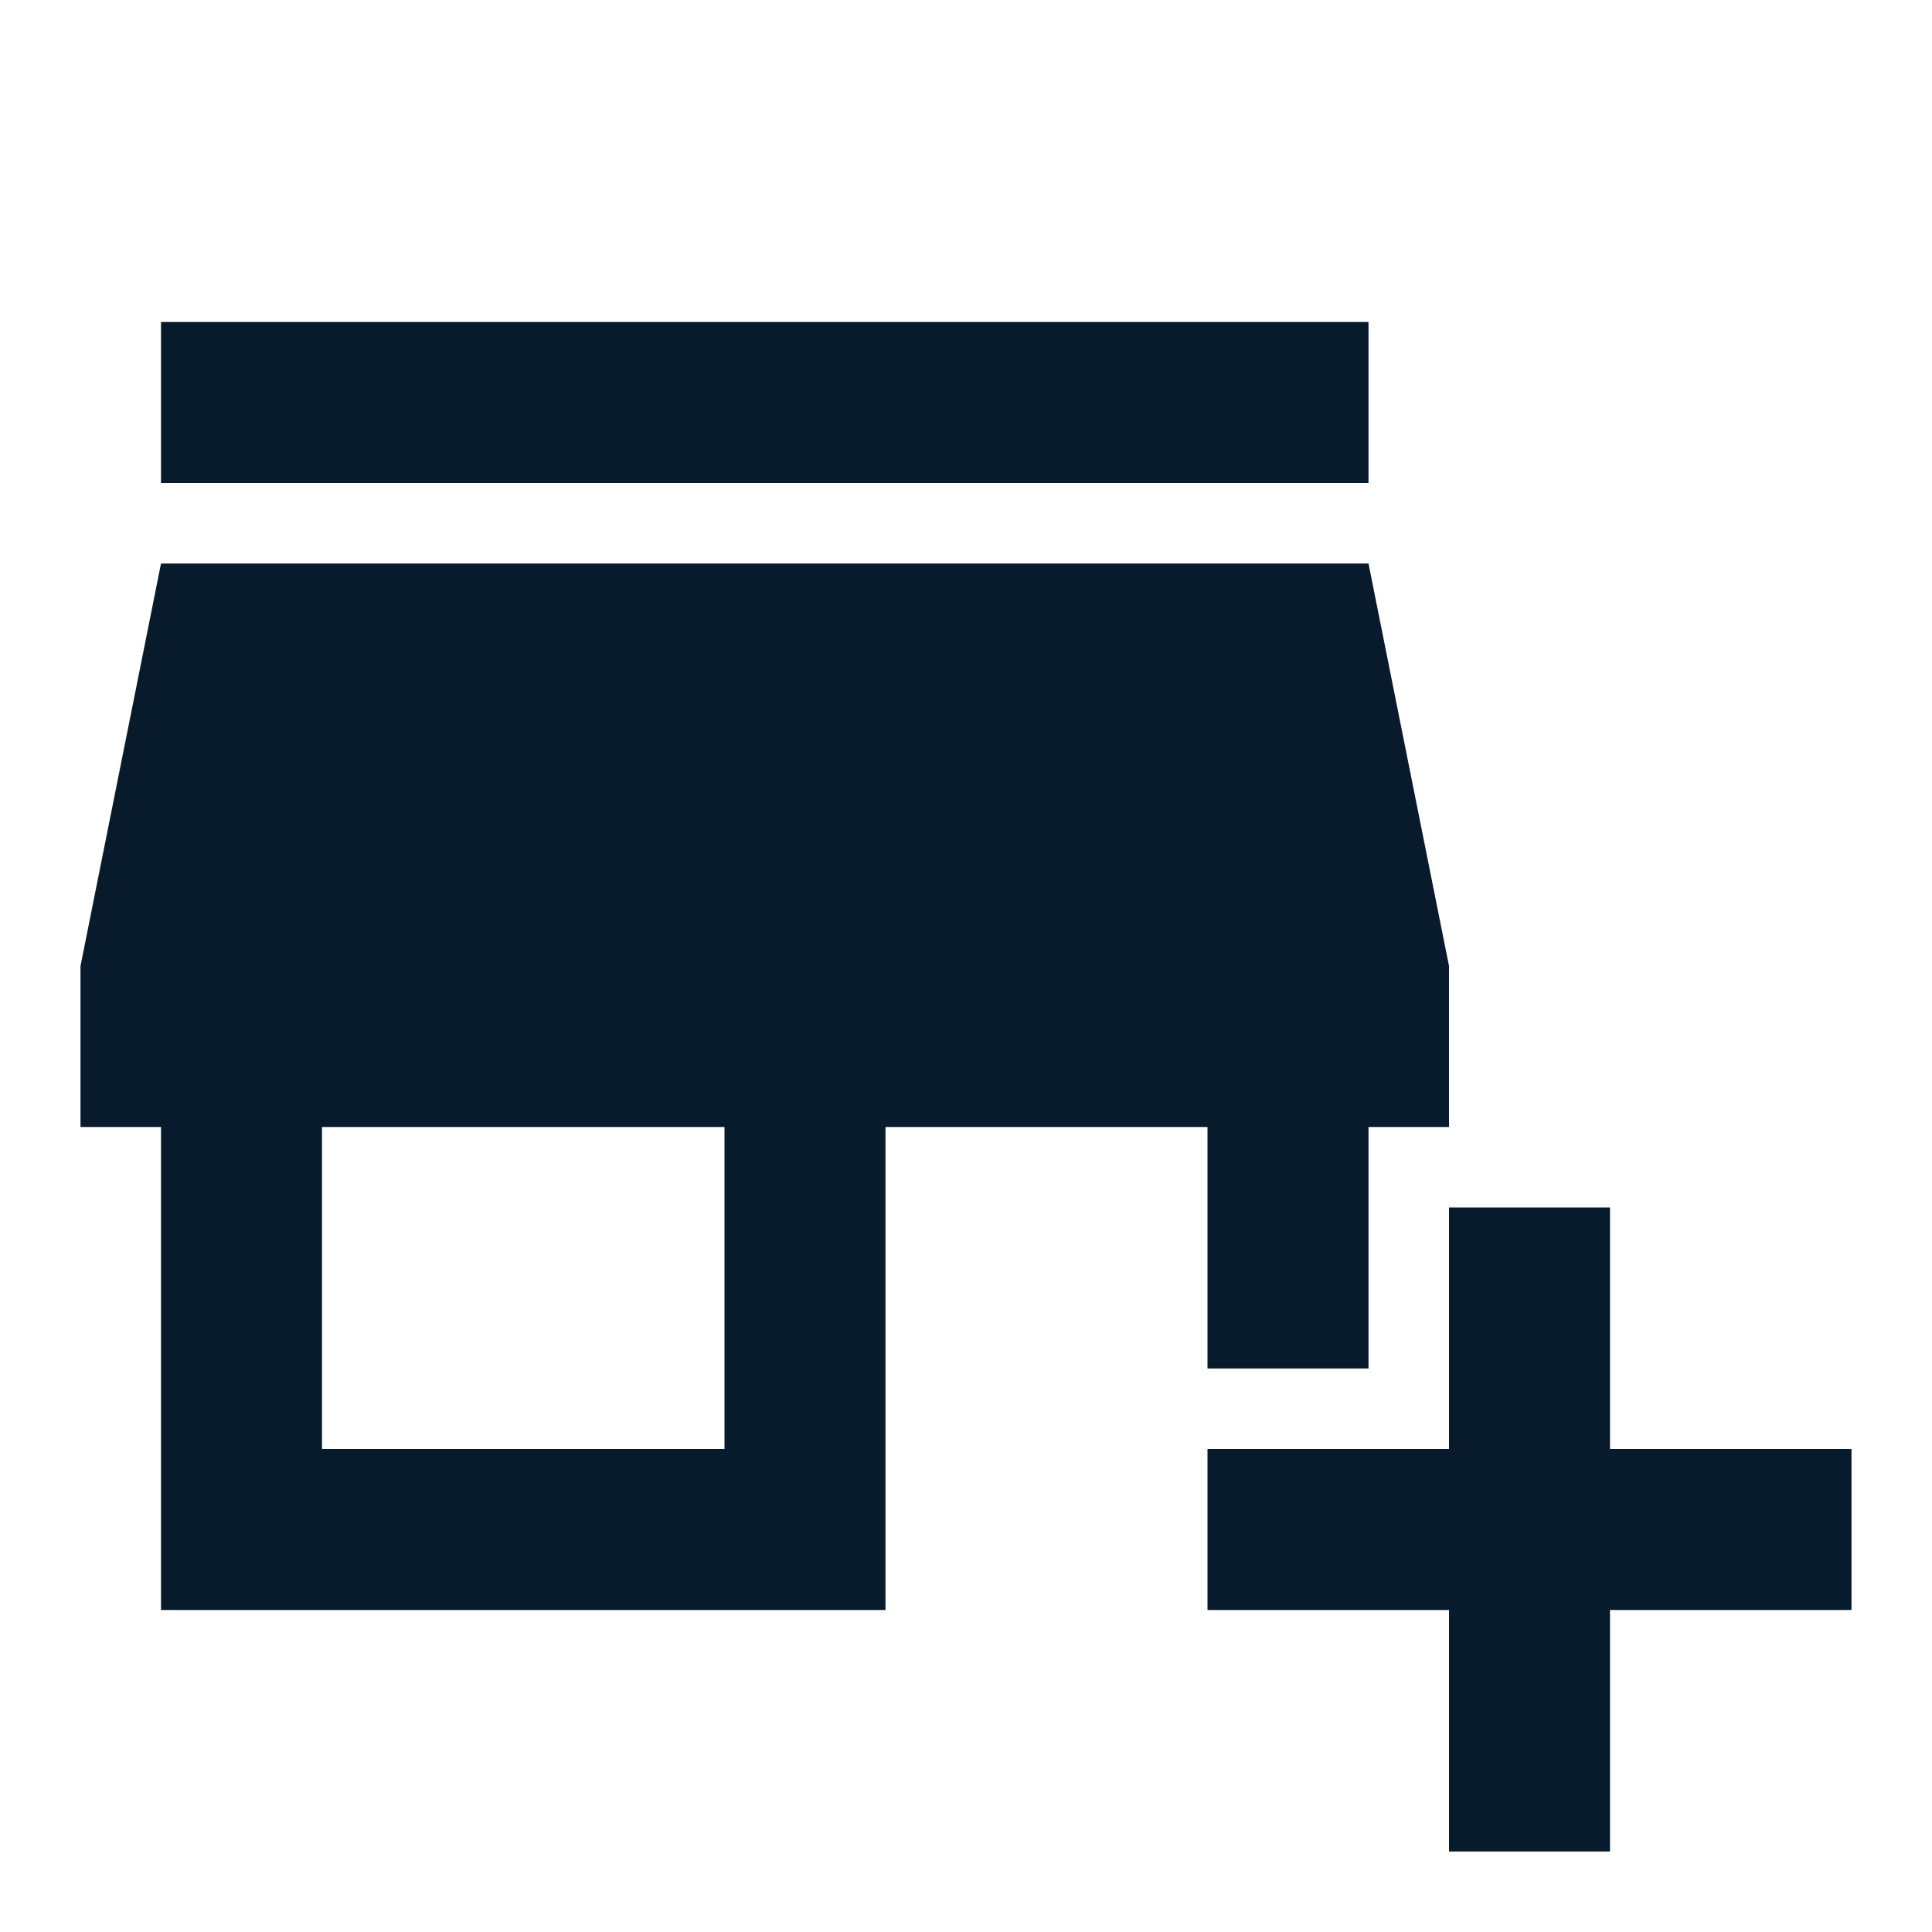
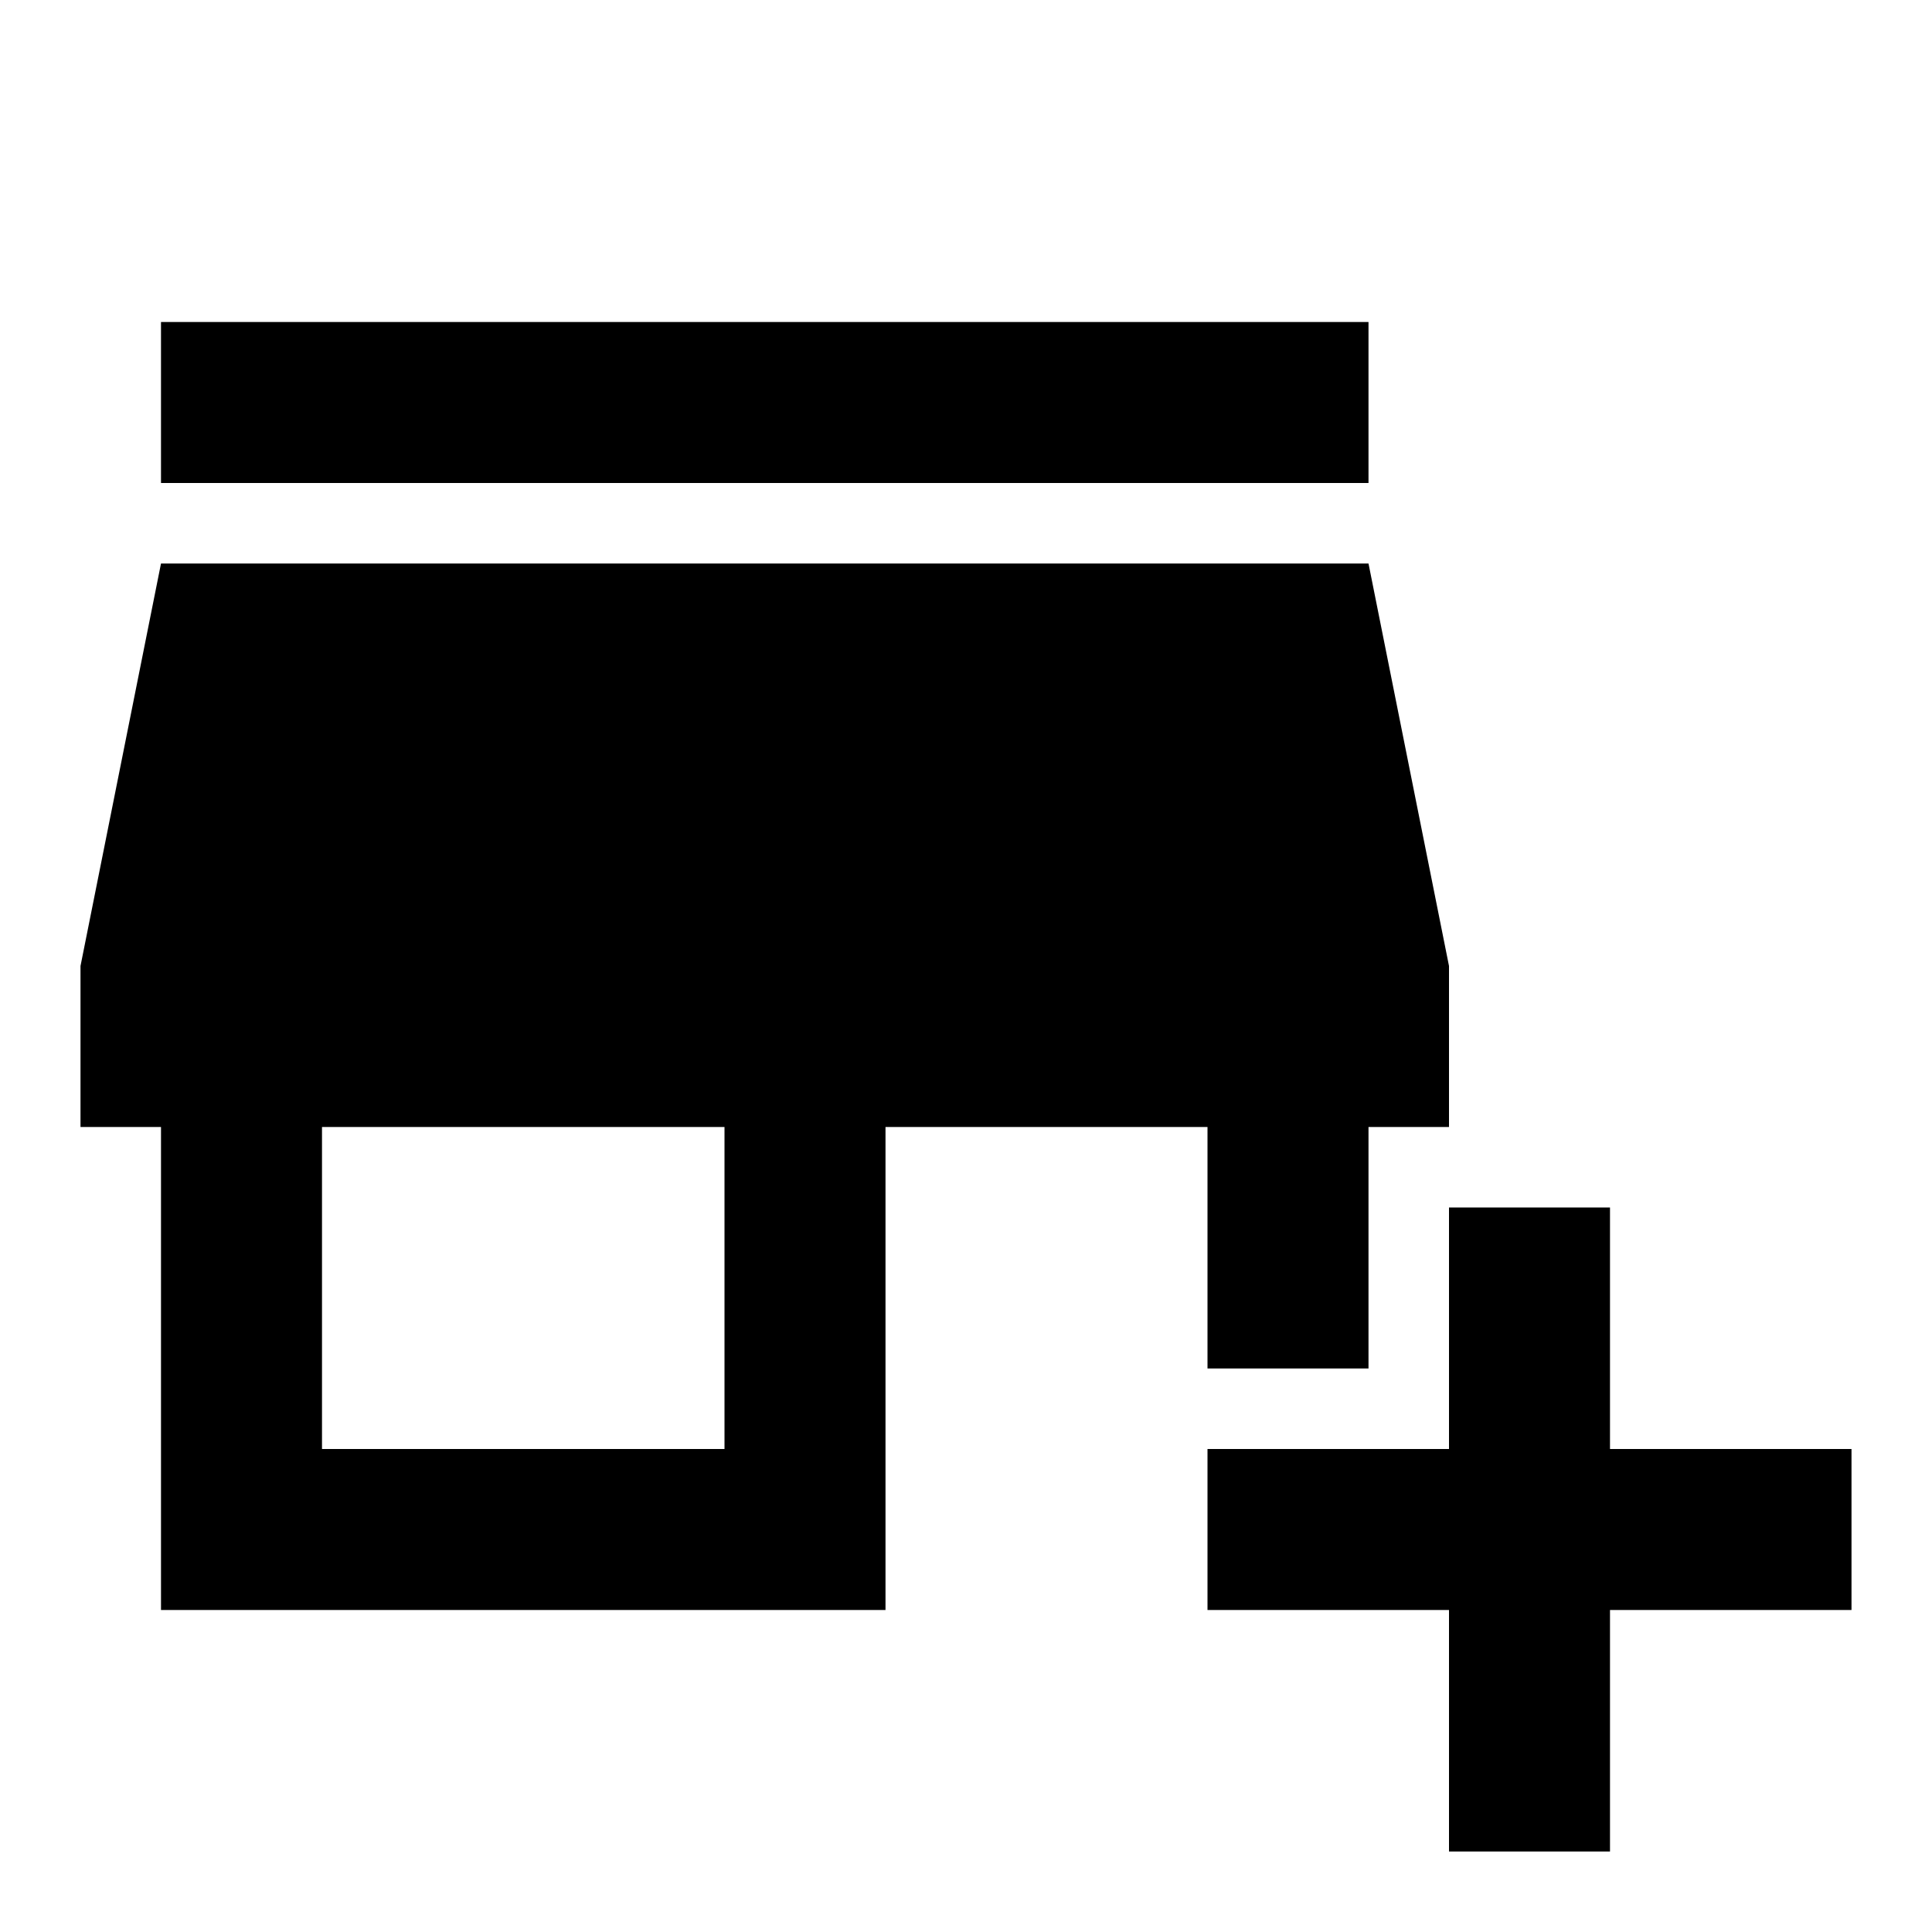
<svg xmlns="http://www.w3.org/2000/svg" width="24" height="24" viewBox="0 0 24 24" fill="none">
-   <path d="M15 17H17V14H18V12L17 7H2L1 12V14H2V20H11V14H15V17ZM9 18H4V14H9V18Z" fill="#081B2C" />
-   <path d="M17 4H2V6H17V4Z" fill="#081B2C" />
-   <path d="M20 18V15H18V18H15V20H18V23H20V20H23V18H20Z" fill="#081B2C" />
+   <path d="M15 17H17V14H18V12L17 7H2L1 12V14H2V20H11V14H15V17ZM9 18H4V14H9V18Z" fill="currentColor" />
+   <path d="M17 4H2V6H17V4Z" fill="currentColor" />
+   <path d="M20 18V15H18V18H15V20H18V23H20V20H23V18H20Z" fill="currentColor" />
</svg>
